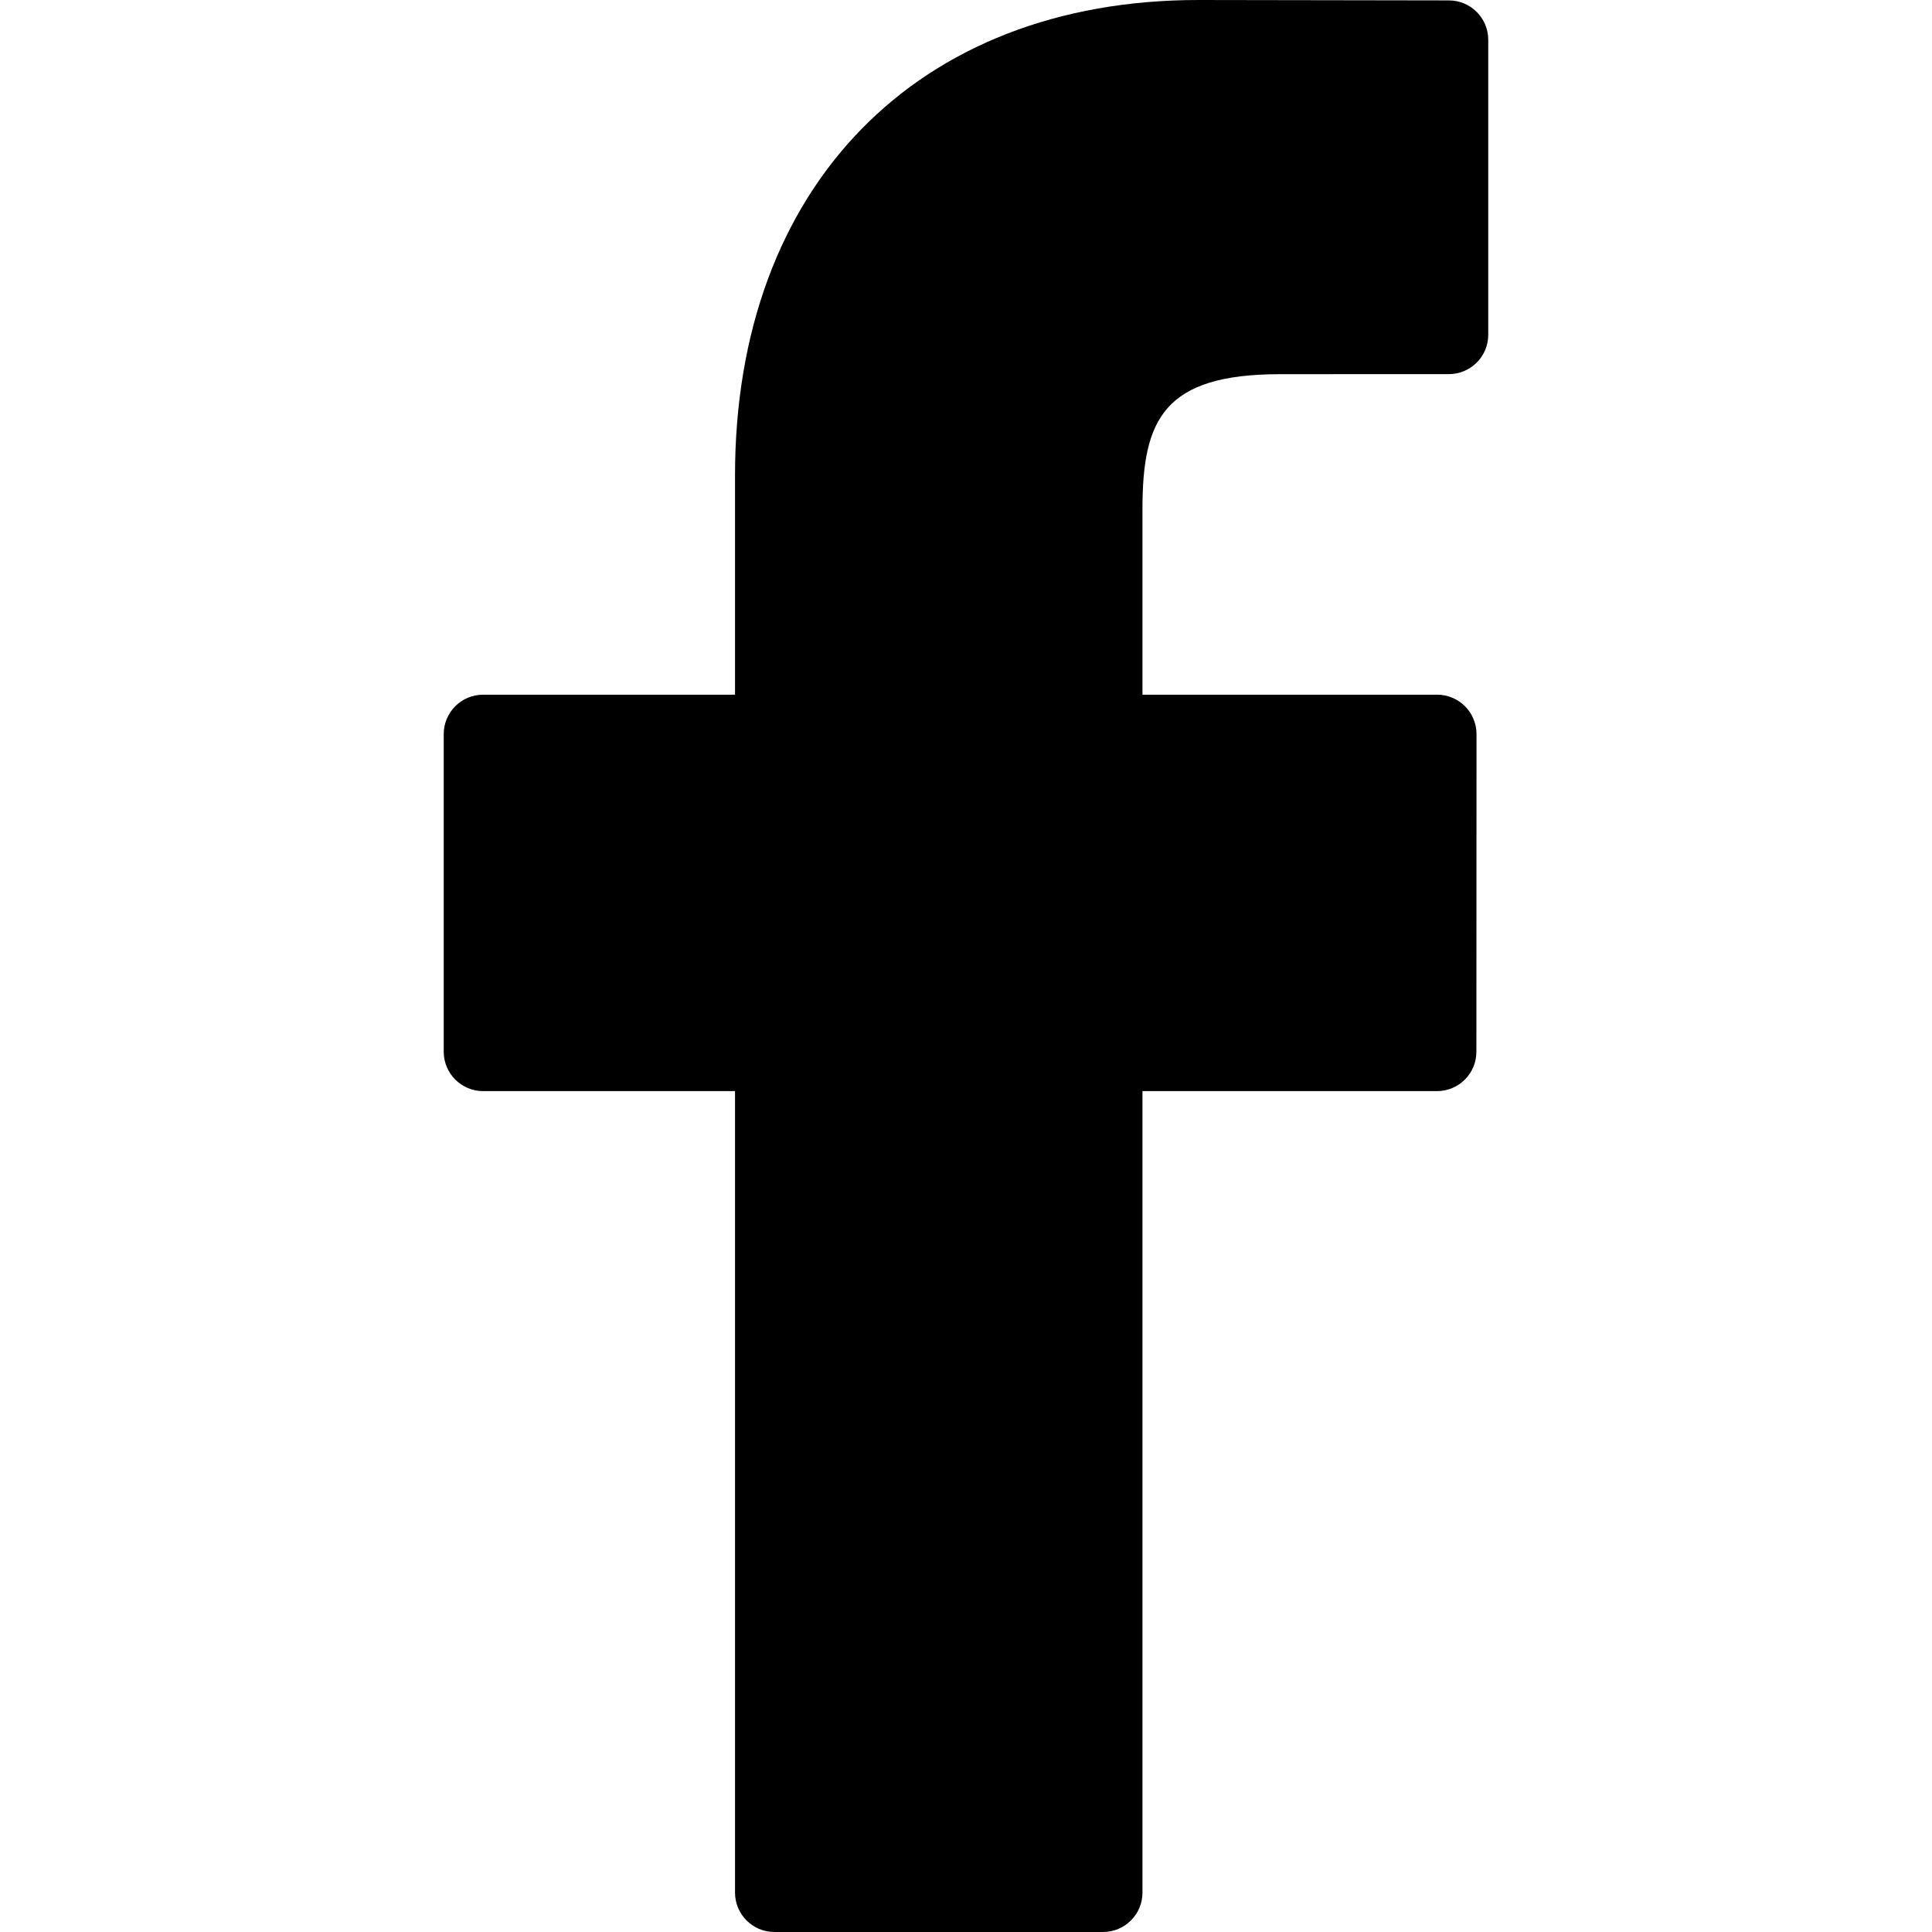
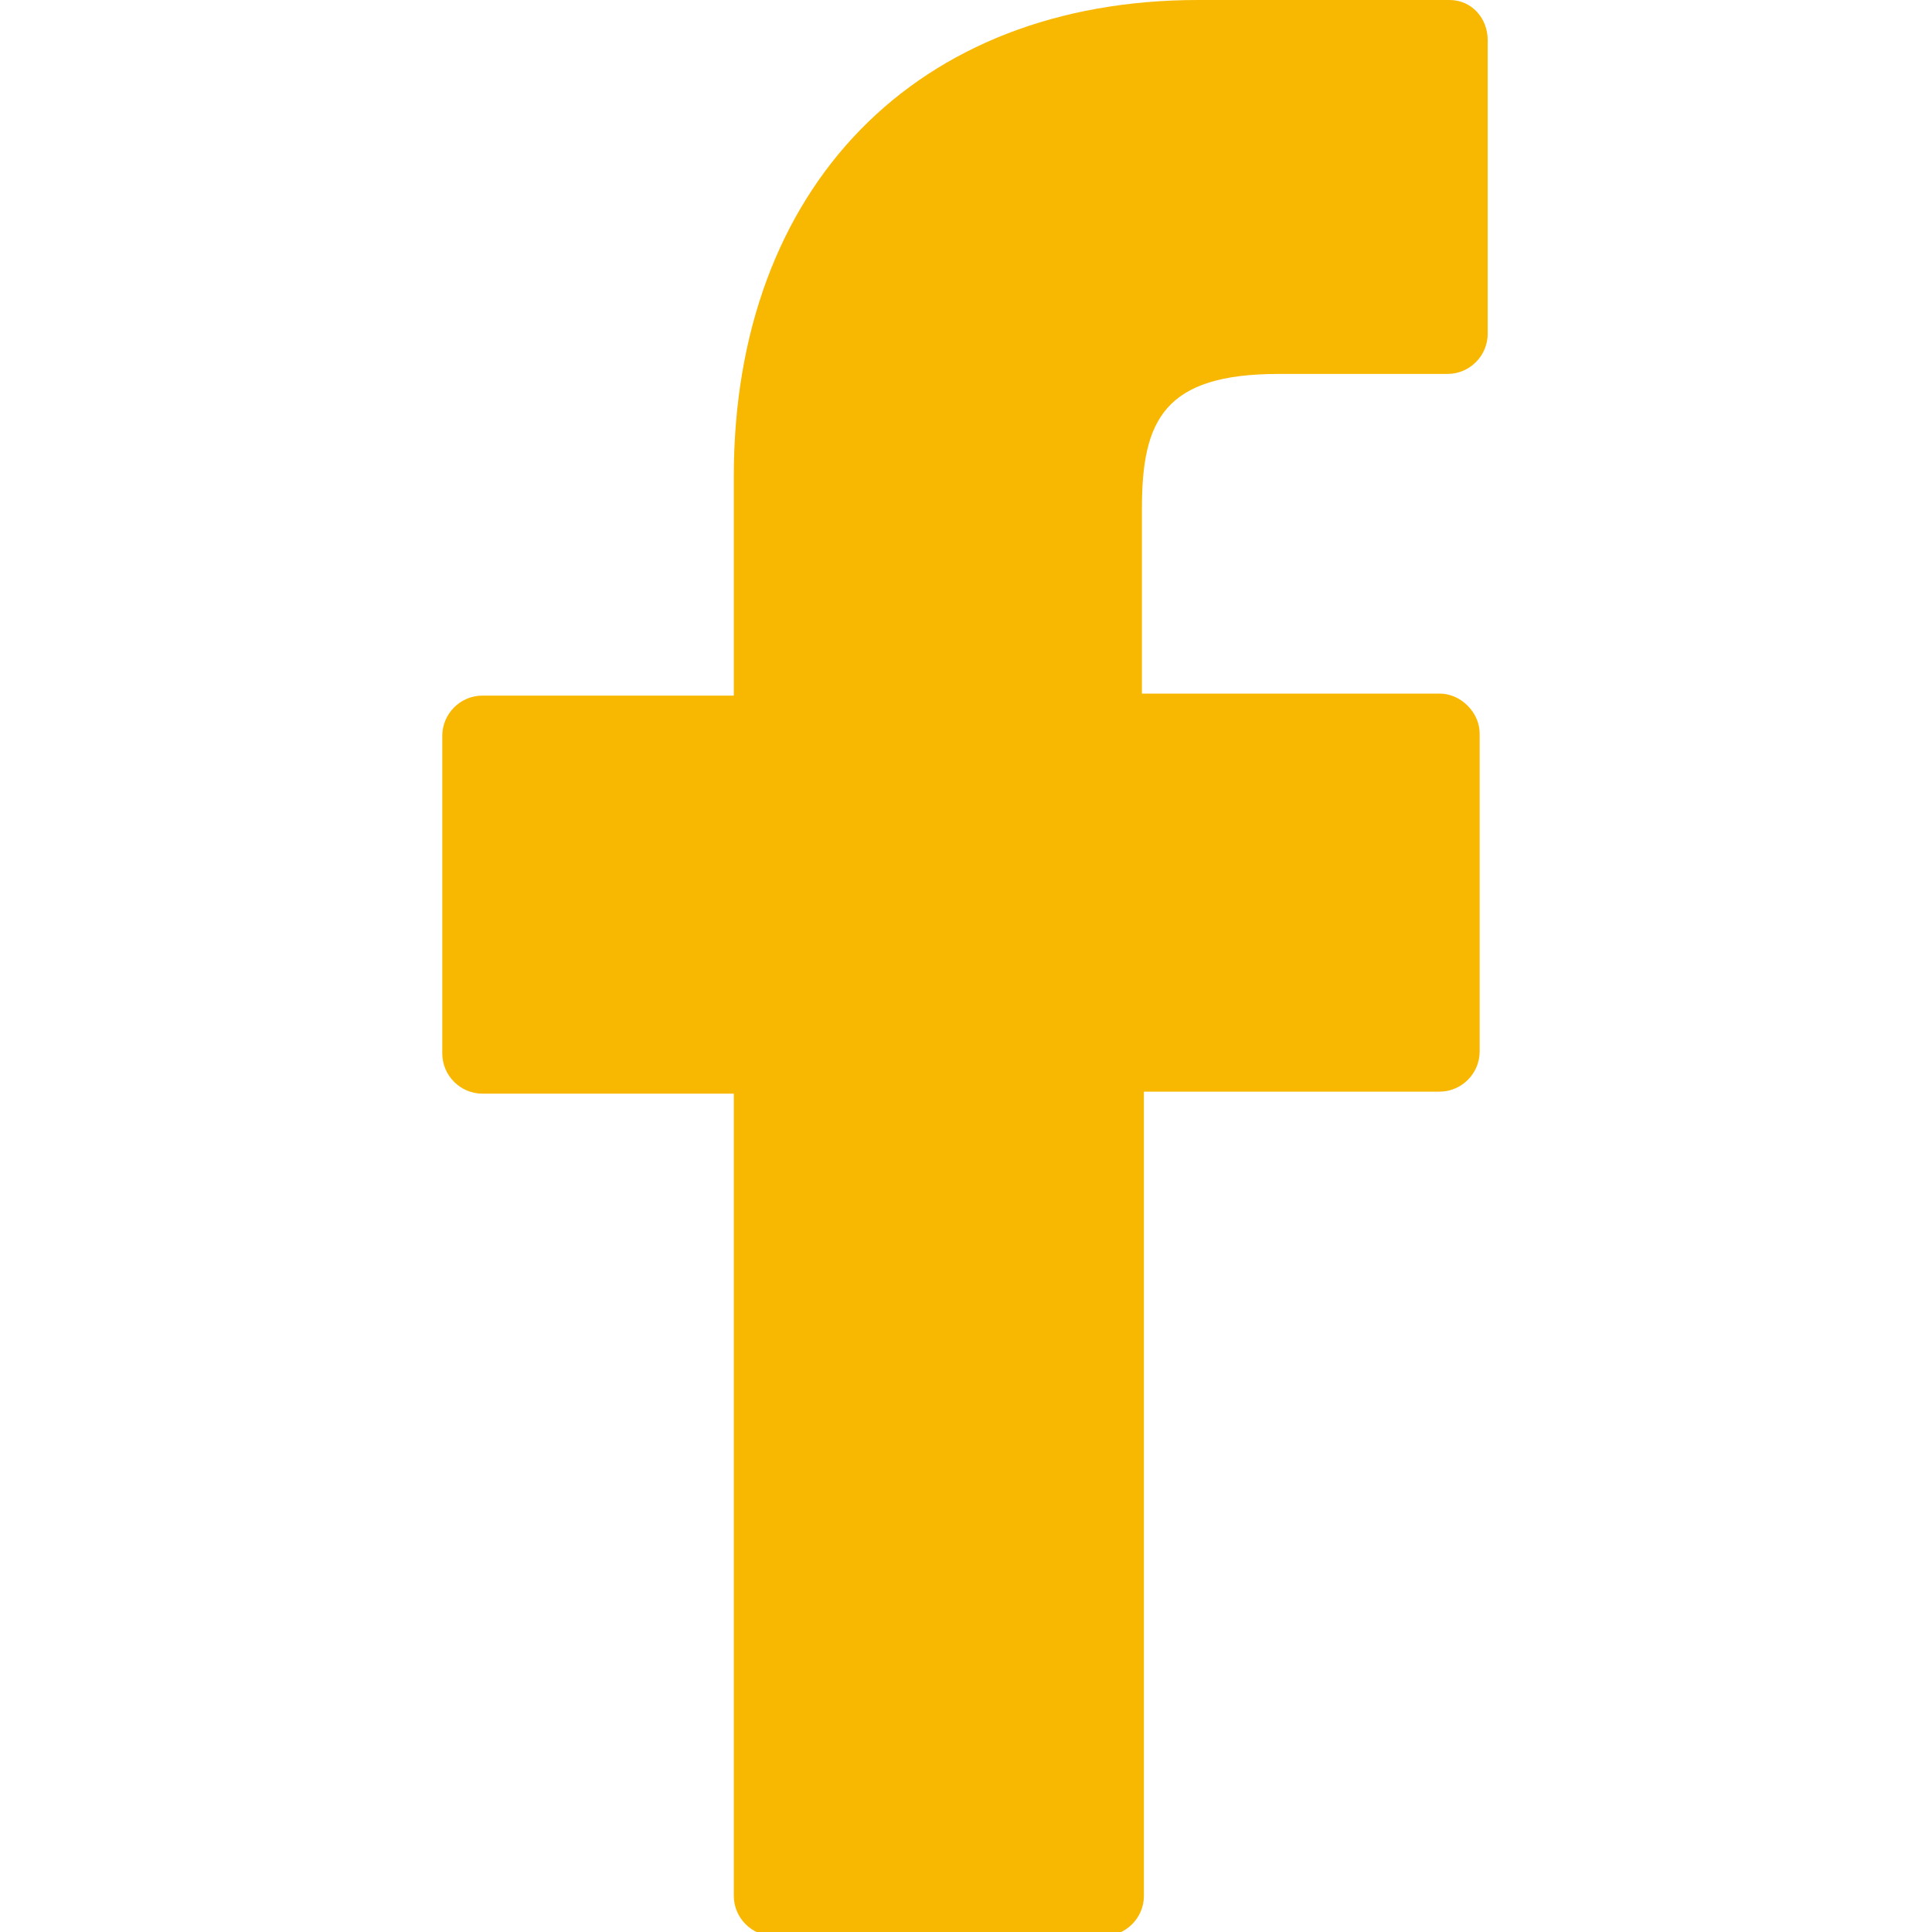
- <svg xmlns="http://www.w3.org/2000/svg" version="1.1" id="Capa_1" x="0px" y="0px" width="96.124px" height="96.123px" viewBox="0 0 96.124 96.123" style="enable-background:new 0 0 96.124 96.123;" xml:space="preserve">
+ <svg xmlns="http://www.w3.org/2000/svg" version="1.1" id="Capa_1" x="0px" y="0px" viewBox="0 0 96.1 96.1" style="enable-background:new 0 0 96.1 96.1;" xml:space="preserve">
+   <style type="text/css">
+ 	.st0{fill:#F8B700;}
+ </style>
  <g>
-     <path d="M72.089,0.02L59.624,0C45.62,0,36.57,9.285,36.57,23.656v10.907H24.037c-1.083,0-1.96,0.878-1.96,1.961v15.803   c0,1.083,0.878,1.96,1.96,1.96h12.533v39.876c0,1.083,0.877,1.96,1.96,1.96h16.352c1.083,0,1.96-0.878,1.96-1.96V54.287h14.654   c1.083,0,1.96-0.877,1.96-1.96l0.006-15.803c0-0.52-0.207-1.018-0.574-1.386c-0.367-0.368-0.867-0.575-1.387-0.575H56.842v-9.246   c0-4.444,1.059-6.7,6.848-6.7l8.397-0.003c1.082,0,1.959-0.878,1.959-1.96V1.98C74.046,0.899,73.17,0.022,72.089,0.02z" />
+     <path class="st0" d="M72.1,0L59.6,0c-14,0-23.1,9.3-23.1,23.7v10.9H24c-1.1,0-2,0.9-2,2v15.8c0,1.1,0.9,2,2,2h12.5v39.9   c0,1.1,0.9,2,2,2h16.4c1.1,0,2-0.9,2-2V54.3h14.7c1.1,0,2-0.9,2-2l0-15.8c0-0.5-0.2-1-0.6-1.4s-0.9-0.6-1.4-0.6H56.8v-9.2   c0-4.4,1.1-6.7,6.8-6.7l8.4,0c1.1,0,2-0.9,2-2V2C74,0.9,73.2,0,72.1,0z" />
  </g>
-   <g>
- </g>
-   <g>
- </g>
-   <g>
- </g>
-   <g>
- </g>
-   <g>
- </g>
-   <g>
- </g>
-   <g>
- </g>
-   <g>
- </g>
-   <g>
- </g>
-   <g>
- </g>
-   <g>
- </g>
-   <g>
- </g>
-   <g>
- </g>
-   <g>
- </g>
-   <g>
- </g>
</svg>
